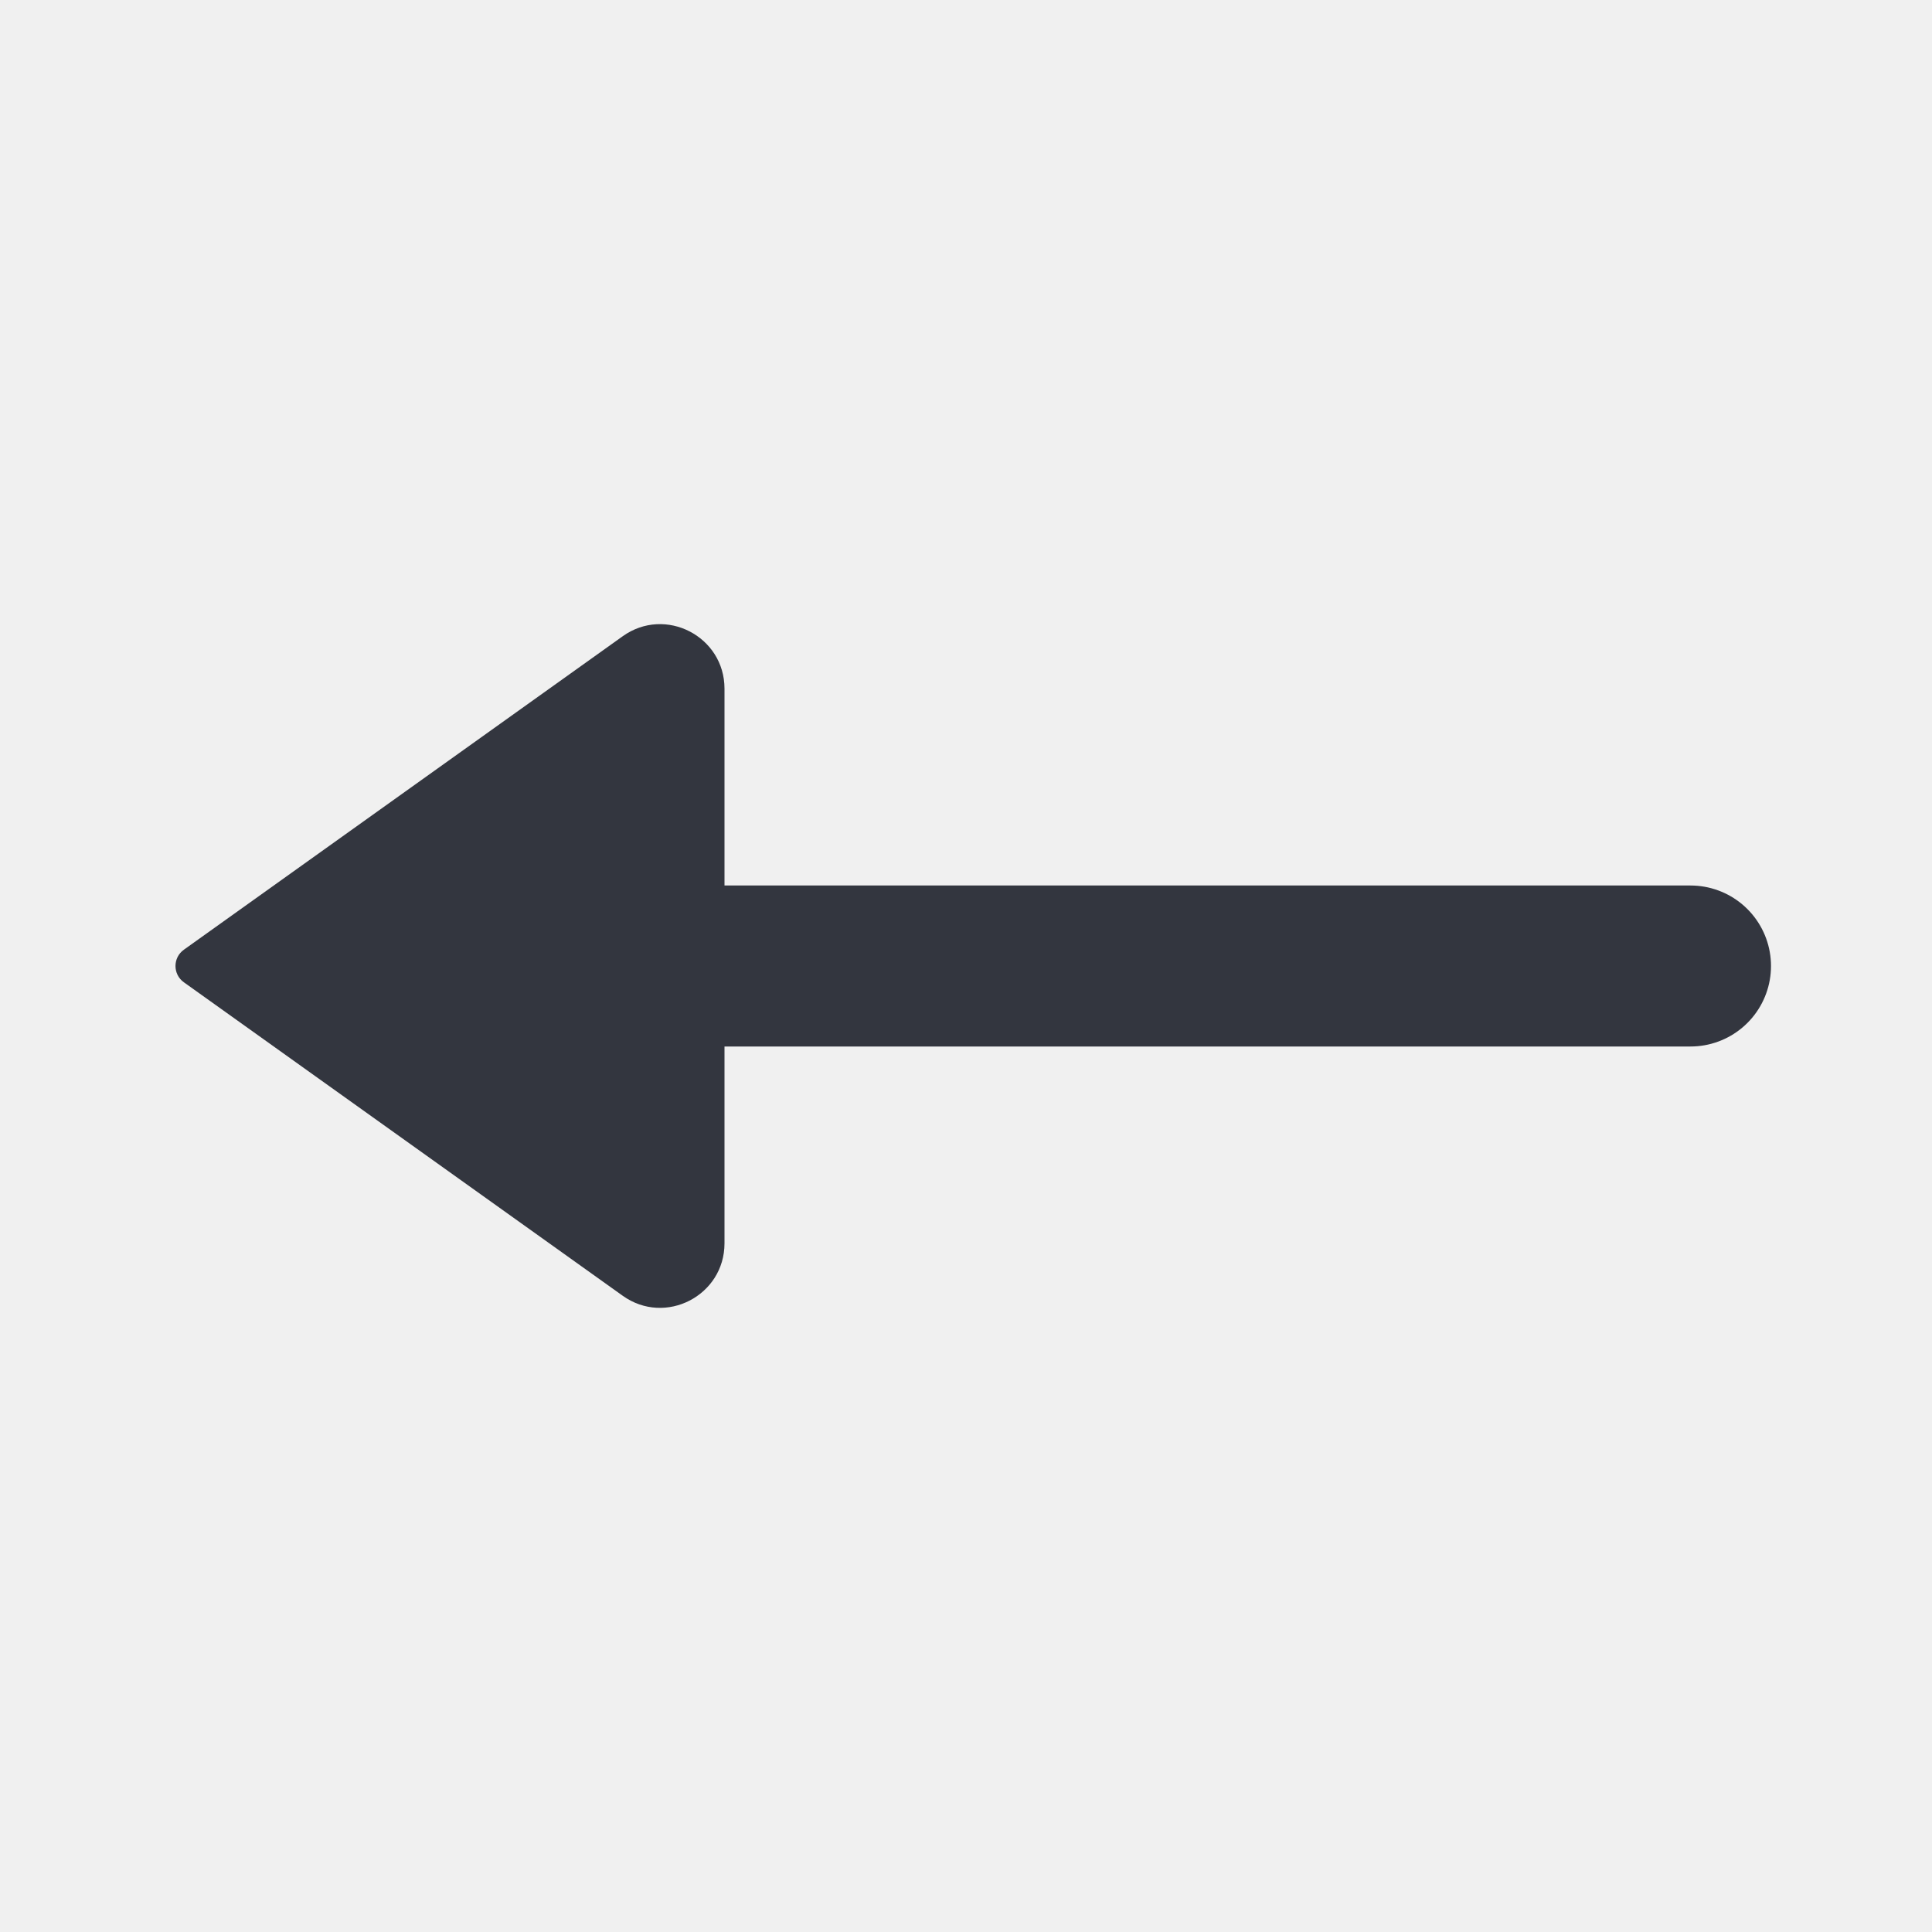
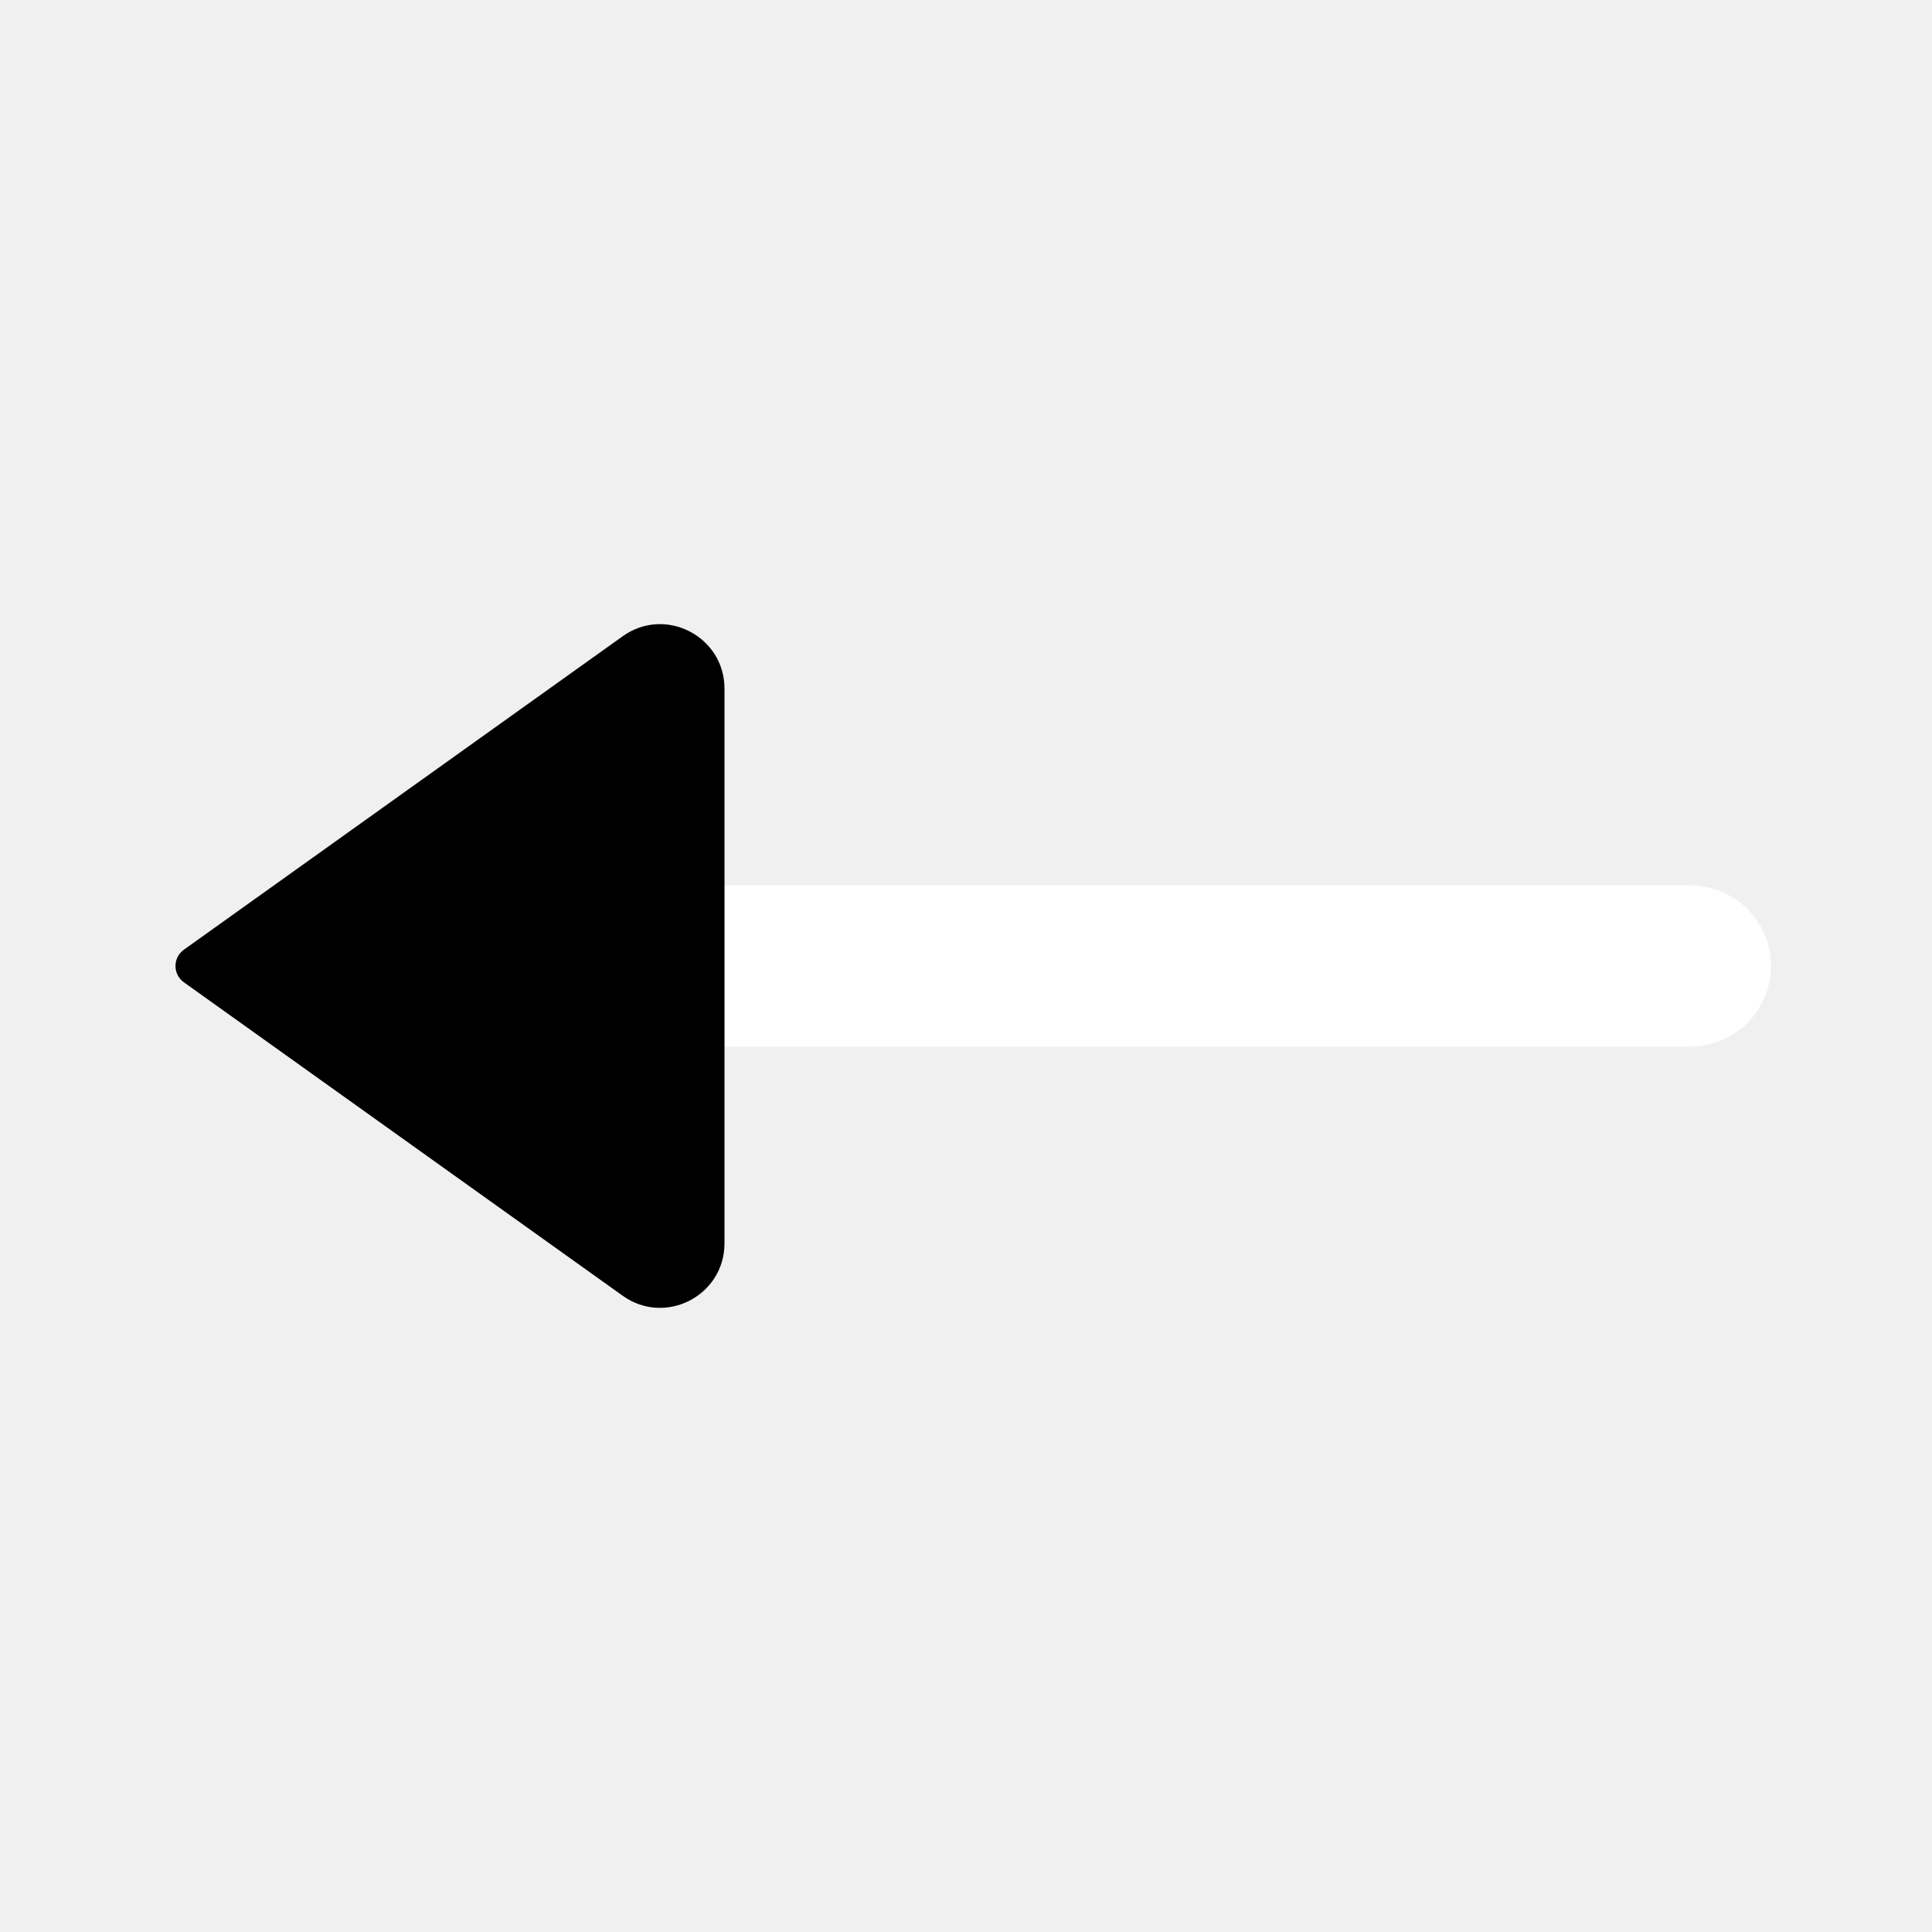
- <svg xmlns="http://www.w3.org/2000/svg" width="24" height="24" viewBox="0 0 24 24" fill="none">
-   <path d="M7 12H21" stroke="#33363F" stroke-width="2" stroke-linecap="round" stroke-linejoin="round" />
-   <path d="M2.285 11.797L7.735 7.904C8.264 7.525 9 7.904 9 8.555V15.445C9 16.096 8.264 16.475 7.735 16.096L2.285 12.203C2.145 12.104 2.145 11.896 2.285 11.797Z" fill="#33363F" />
+ <svg xmlns="http://www.w3.org/2000/svg" width="50" height="50" viewBox="0 0 24 24" fill="#FFFFF">
+   <path d="M7 12H21" stroke="#FFFFFF" stroke-width="2" stroke-linecap="round" stroke-linejoin="round" />
+   <path d="M2.285 11.797L7.735 7.904C8.264 7.525 9 7.904 9 8.555V15.445C9 16.096 8.264 16.475 7.735 16.096L2.285 12.203C2.145 12.104 2.145 11.896 2.285 11.797Z" fill="#FFFFF" />
</svg>
